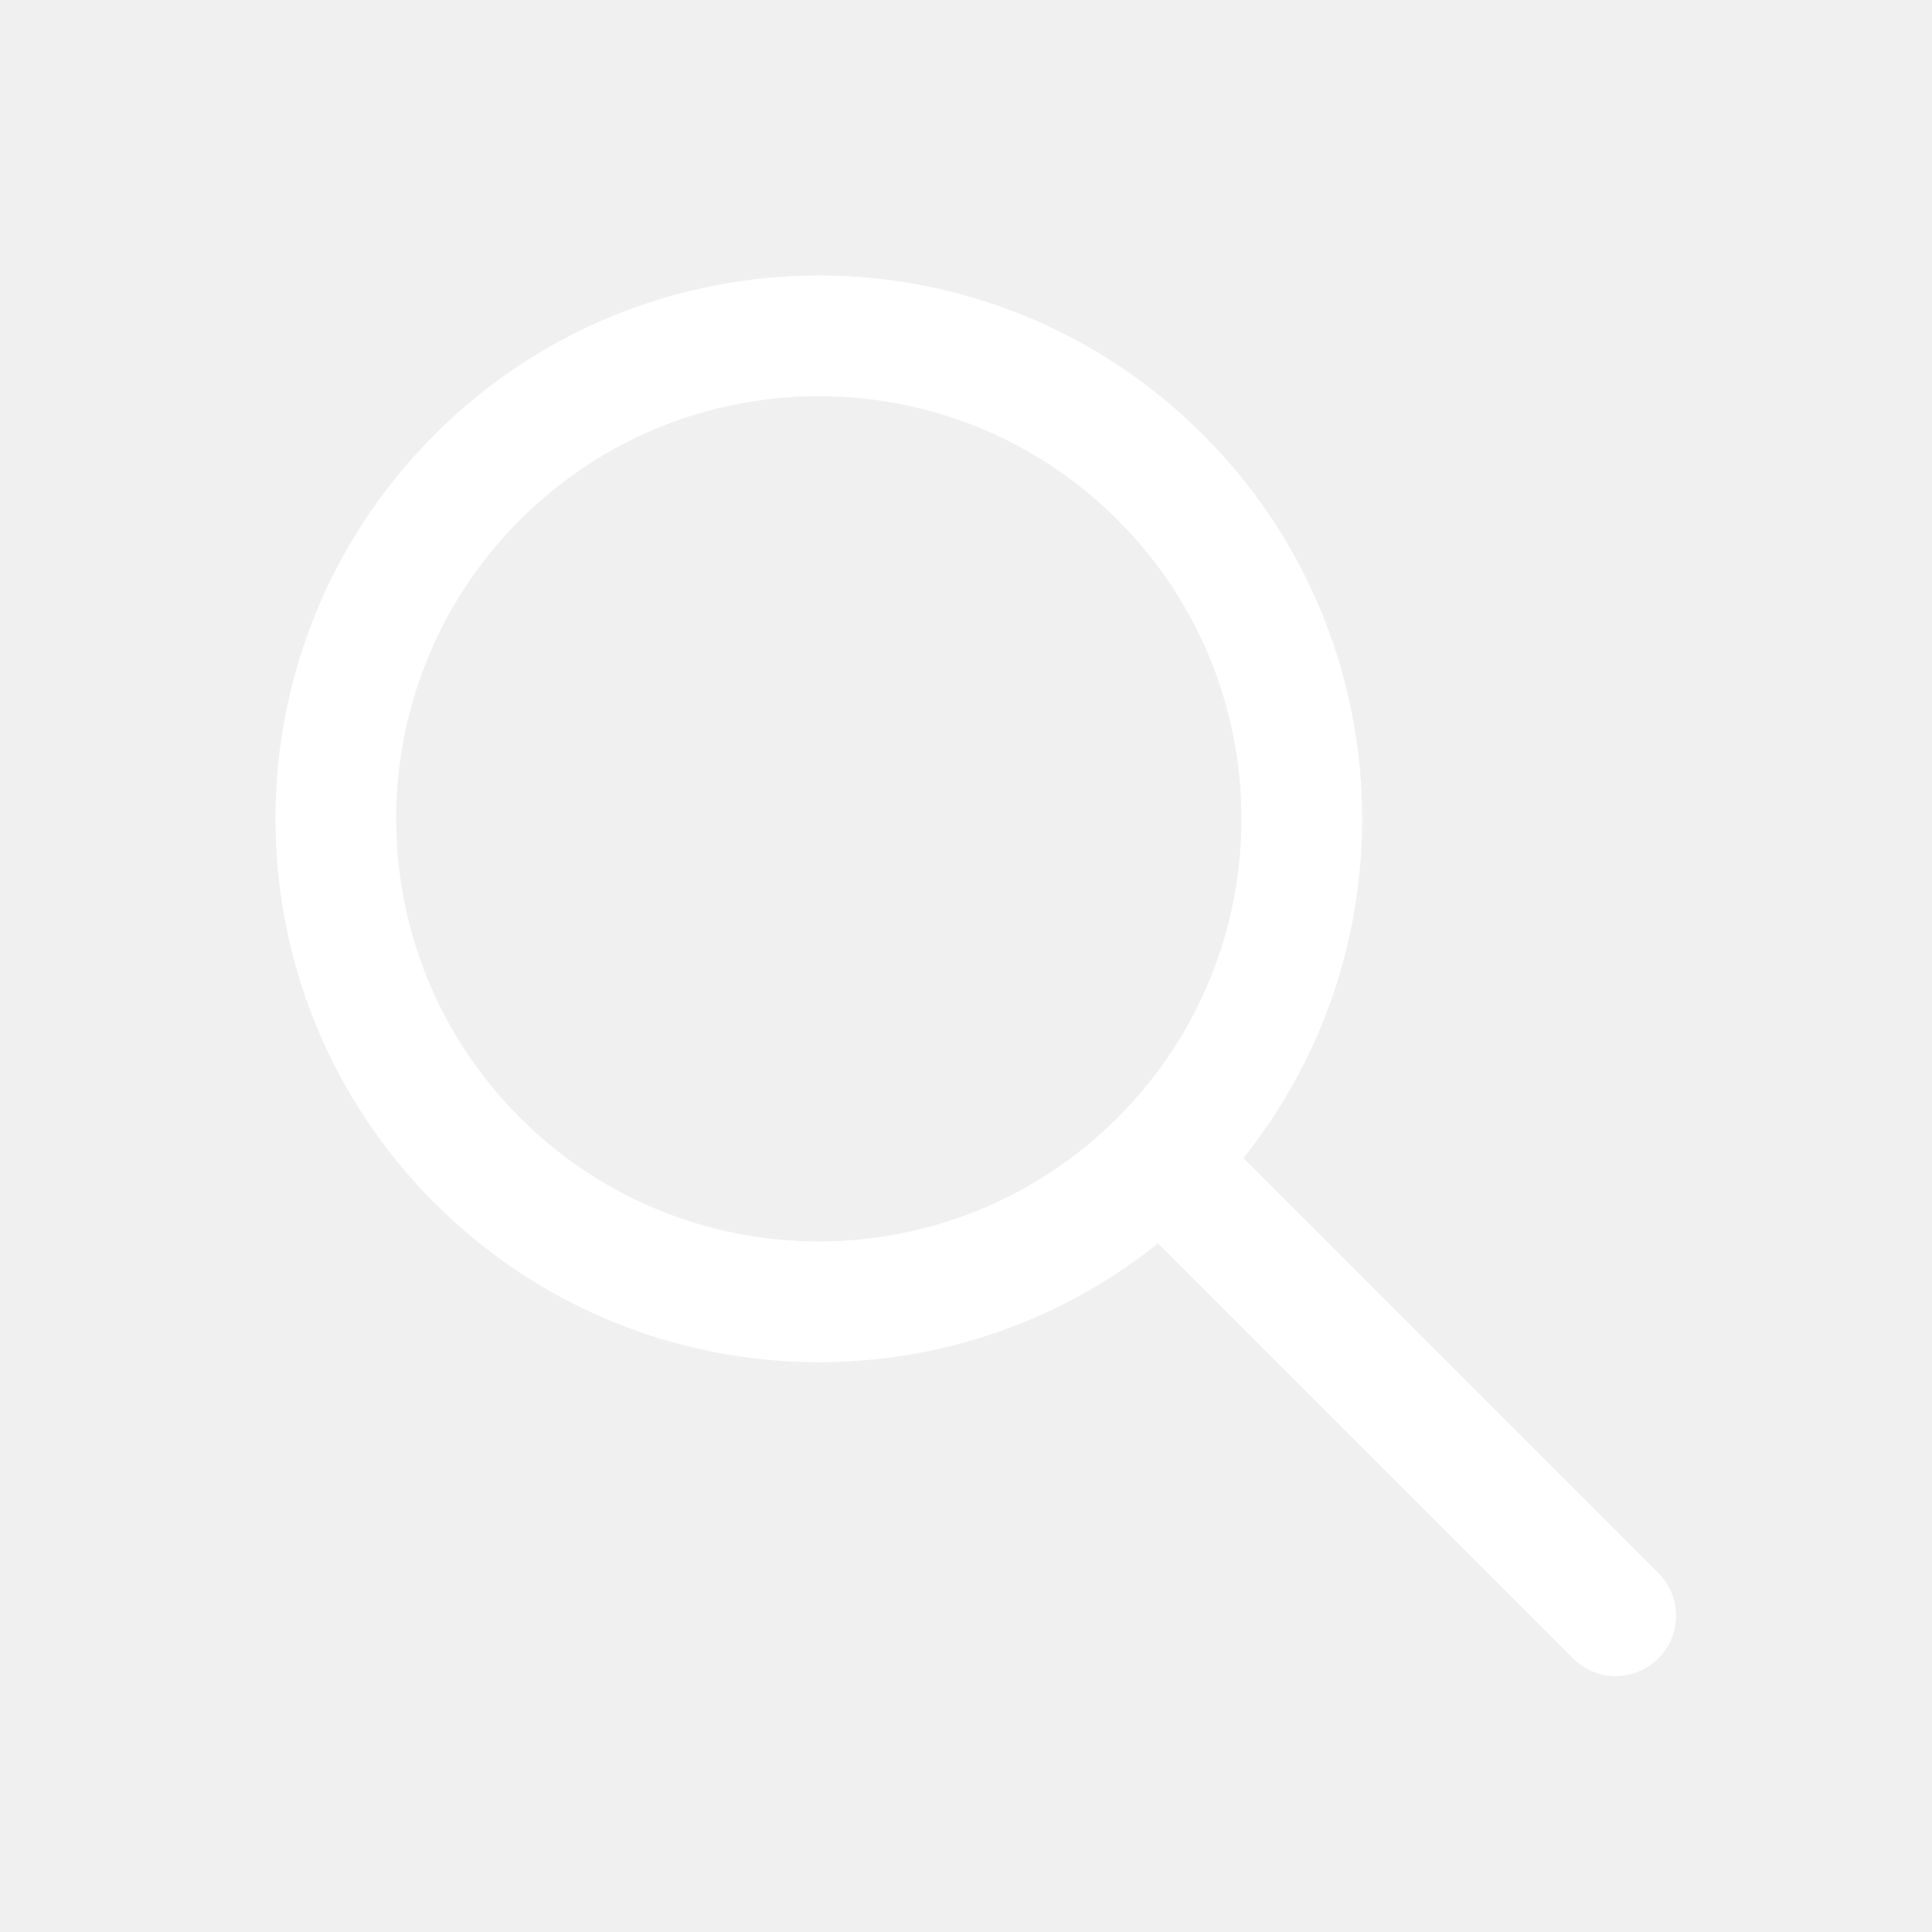
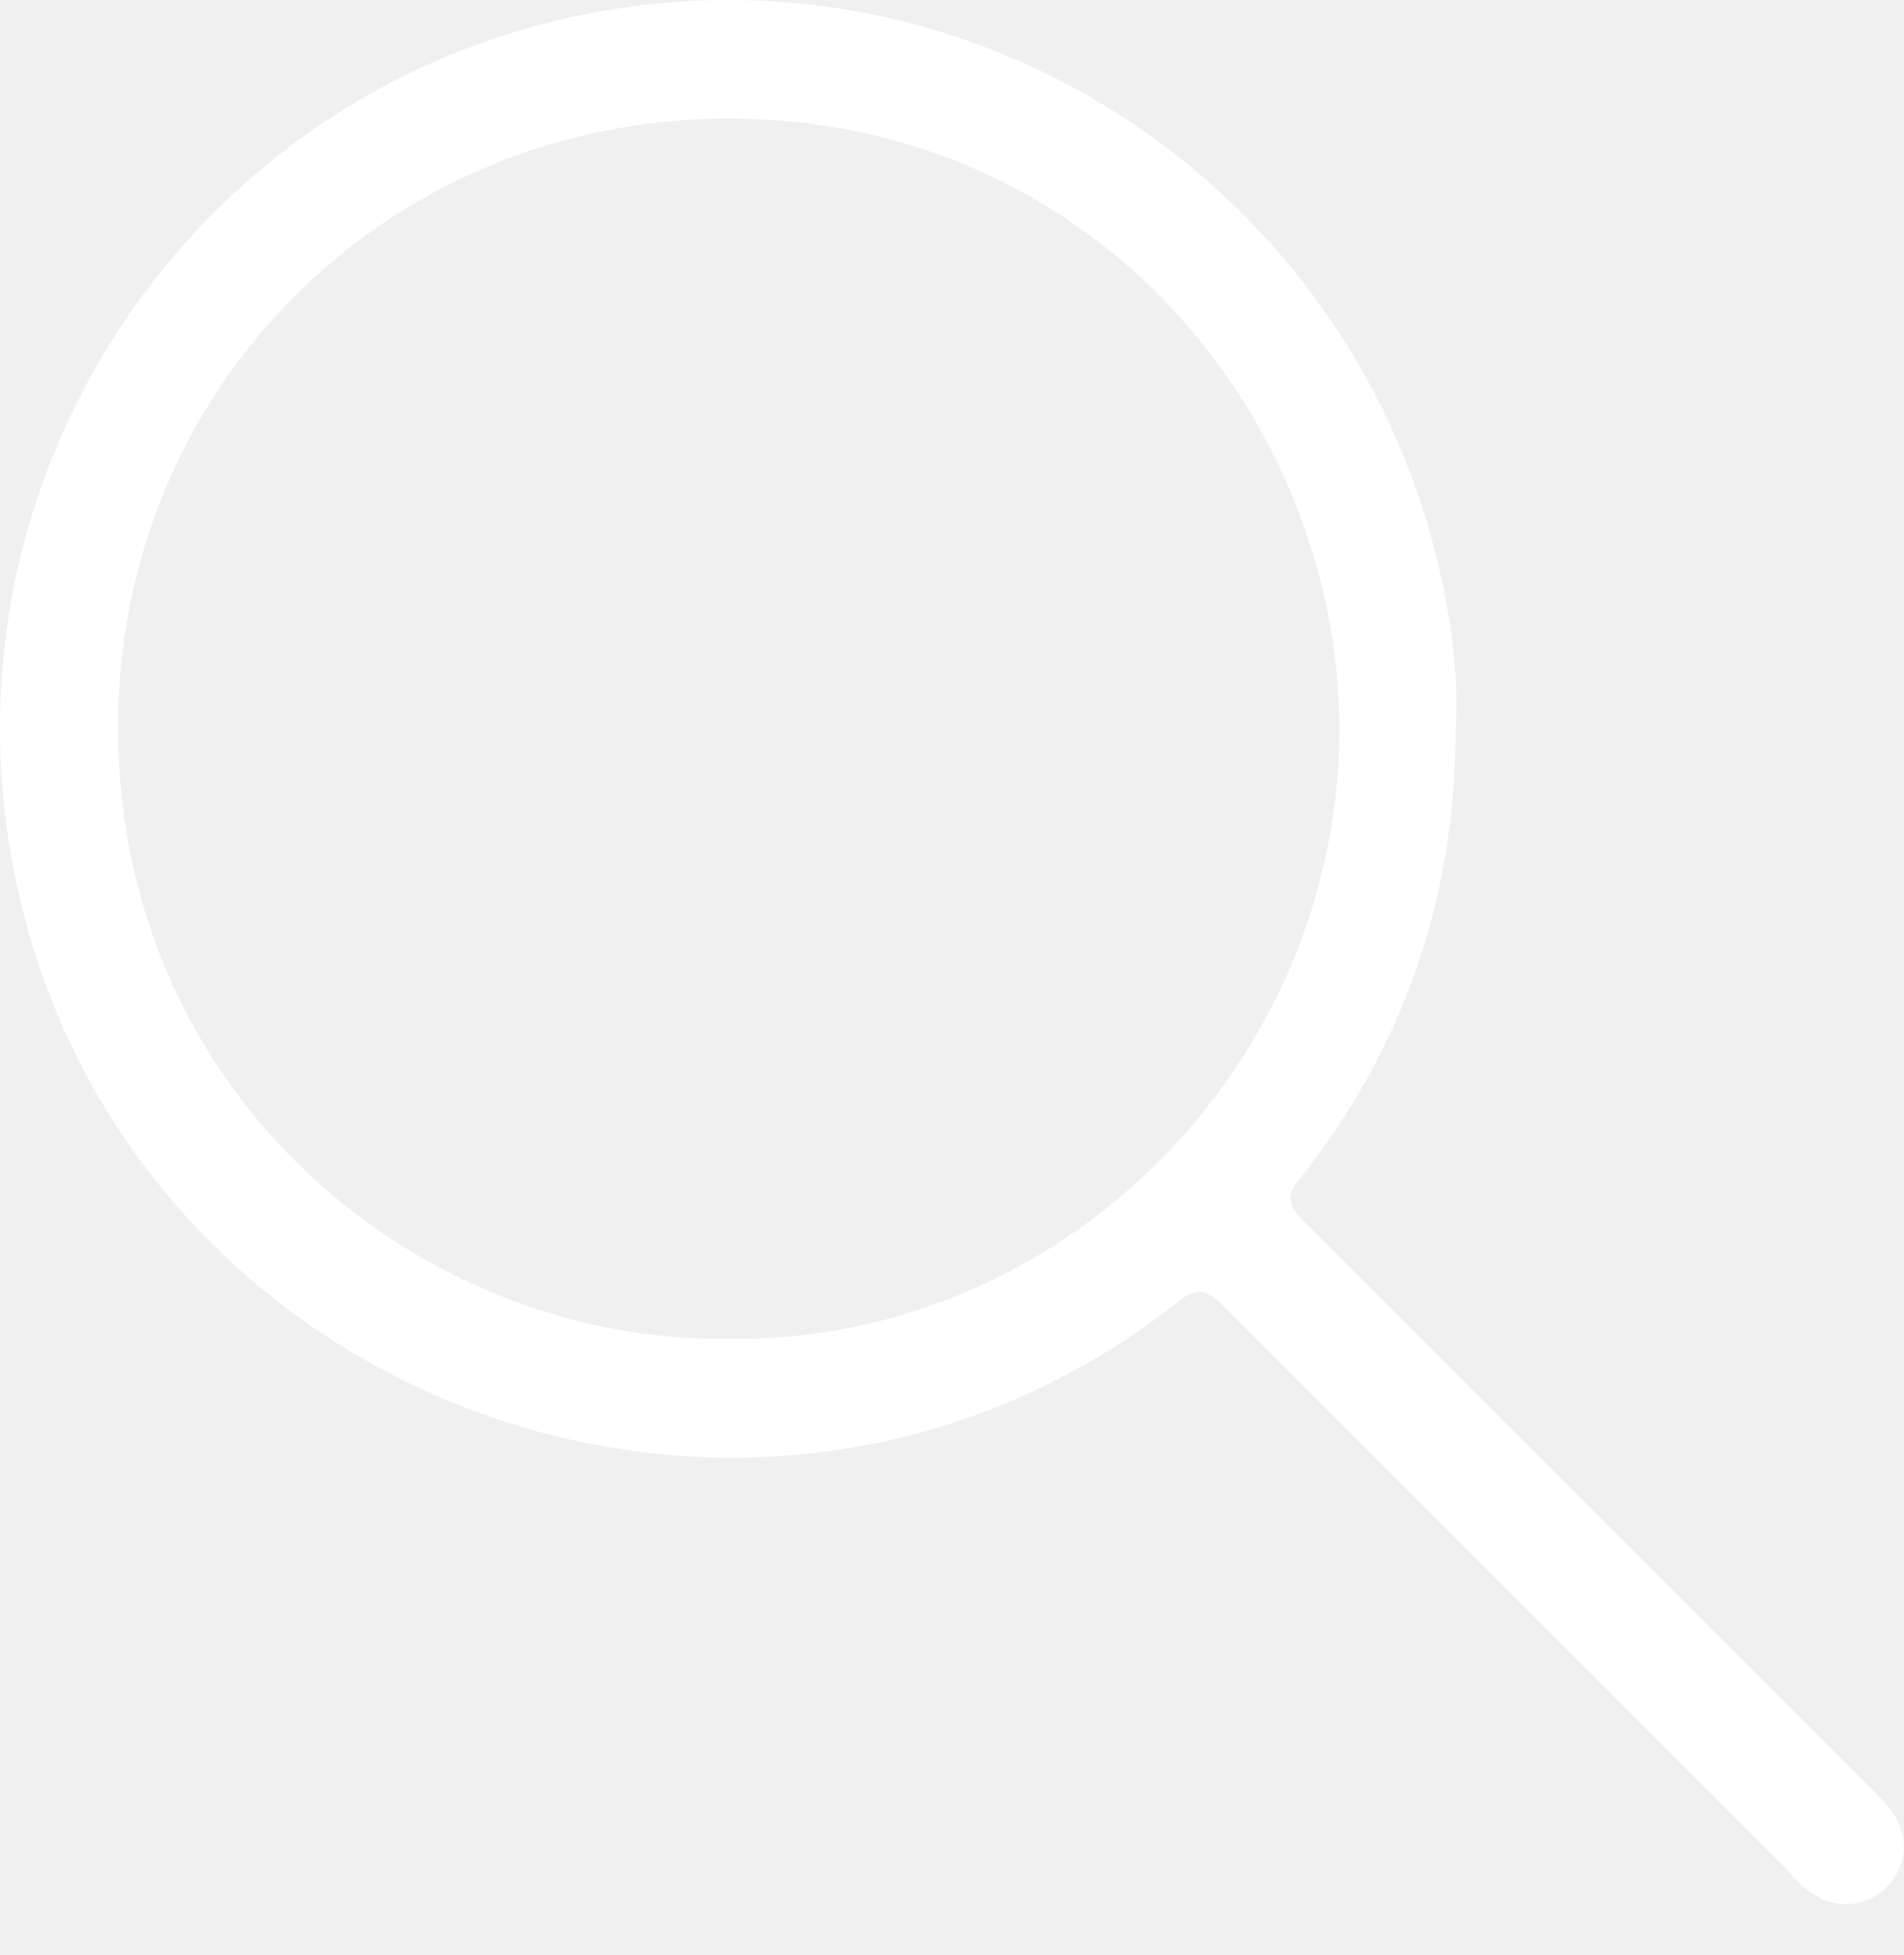
- <svg xmlns="http://www.w3.org/2000/svg" width="24" height="24" viewBox="0 0 24 24" fill="none">
-   <path fill-rule="evenodd" clip-rule="evenodd" d="M14.385 15.446C11.735 17.569 7.855 17.401 5.399 14.945C2.763 12.309 2.763 8.035 5.399 5.399C8.035 2.763 12.308 2.763 14.944 5.399C17.401 7.855 17.568 11.735 15.446 14.385L20.601 19.541C20.894 19.834 20.894 20.308 20.601 20.601C20.308 20.894 19.834 20.894 19.541 20.601L14.385 15.446ZM6.459 13.884C4.409 11.834 4.409 8.51 6.459 6.459C8.509 4.409 11.834 4.409 13.884 6.459C15.933 8.508 15.934 11.829 13.888 13.879C13.887 13.881 13.885 13.882 13.884 13.884C13.882 13.885 13.881 13.887 13.879 13.888C11.829 15.934 8.508 15.933 6.459 13.884Z" fill="white" />
+ <svg xmlns="http://www.w3.org/2000/svg" width="37" height="38" viewBox="0 0 37 38" fill="none">
+   <path d="M28.296 14.176C28.296 17.443 27.286 20.364 25.267 22.914C24.975 23.26 25.055 23.445 25.347 23.738C29.039 27.43 32.731 31.122 36.423 34.814C36.742 35.133 37.034 35.451 37.008 35.956C36.928 36.833 35.972 37.311 35.228 36.806C35.042 36.673 34.883 36.514 34.75 36.354C31.084 32.689 27.419 29.023 23.753 25.358C23.435 25.039 23.222 25.039 22.904 25.305C14.563 31.866 2.186 27.191 0.247 16.805C-1.214 8.996 3.965 1.532 11.774 0.204C19.53 -1.124 26.888 4.162 28.163 11.998C28.269 12.715 28.349 13.432 28.296 14.176ZM14.138 26.022C20.619 26.128 26.011 20.71 26.038 14.202C26.038 8.199 21.336 2.329 14.191 2.303C7.498 2.303 2.265 7.562 2.292 14.202C2.345 21.427 8.268 26.102 14.138 26.022Z" fill="white" />
</svg>
